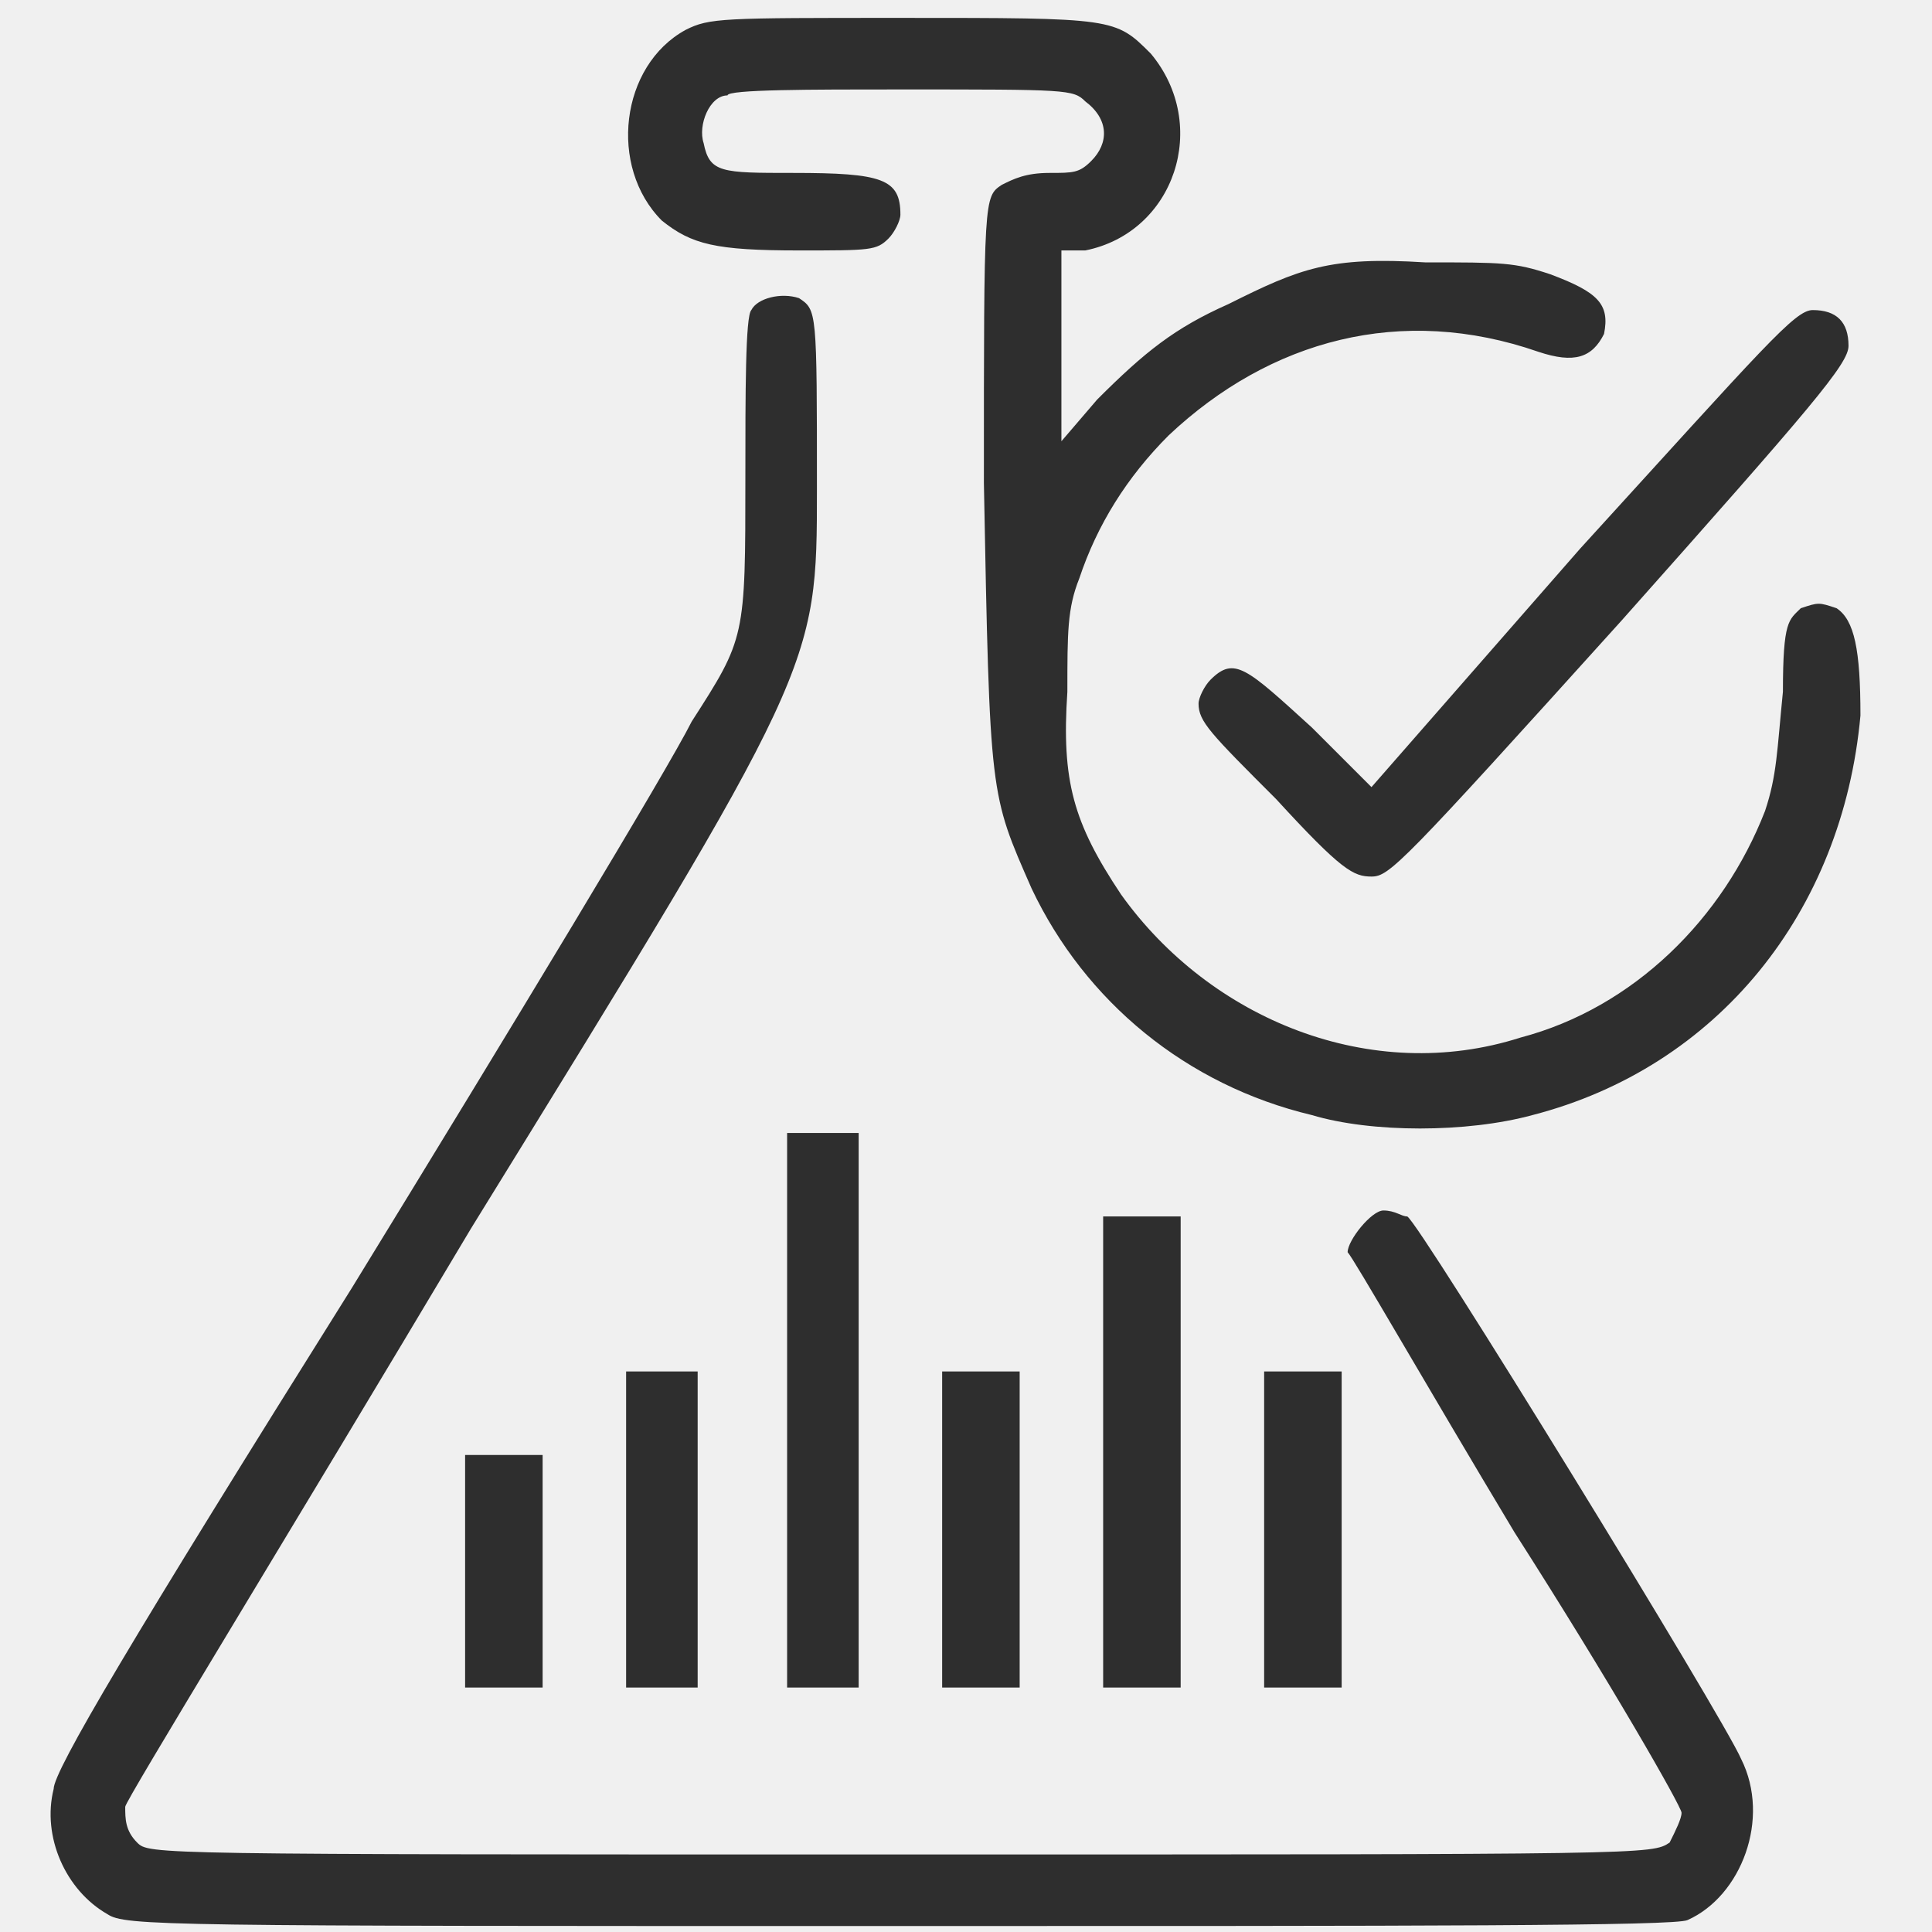
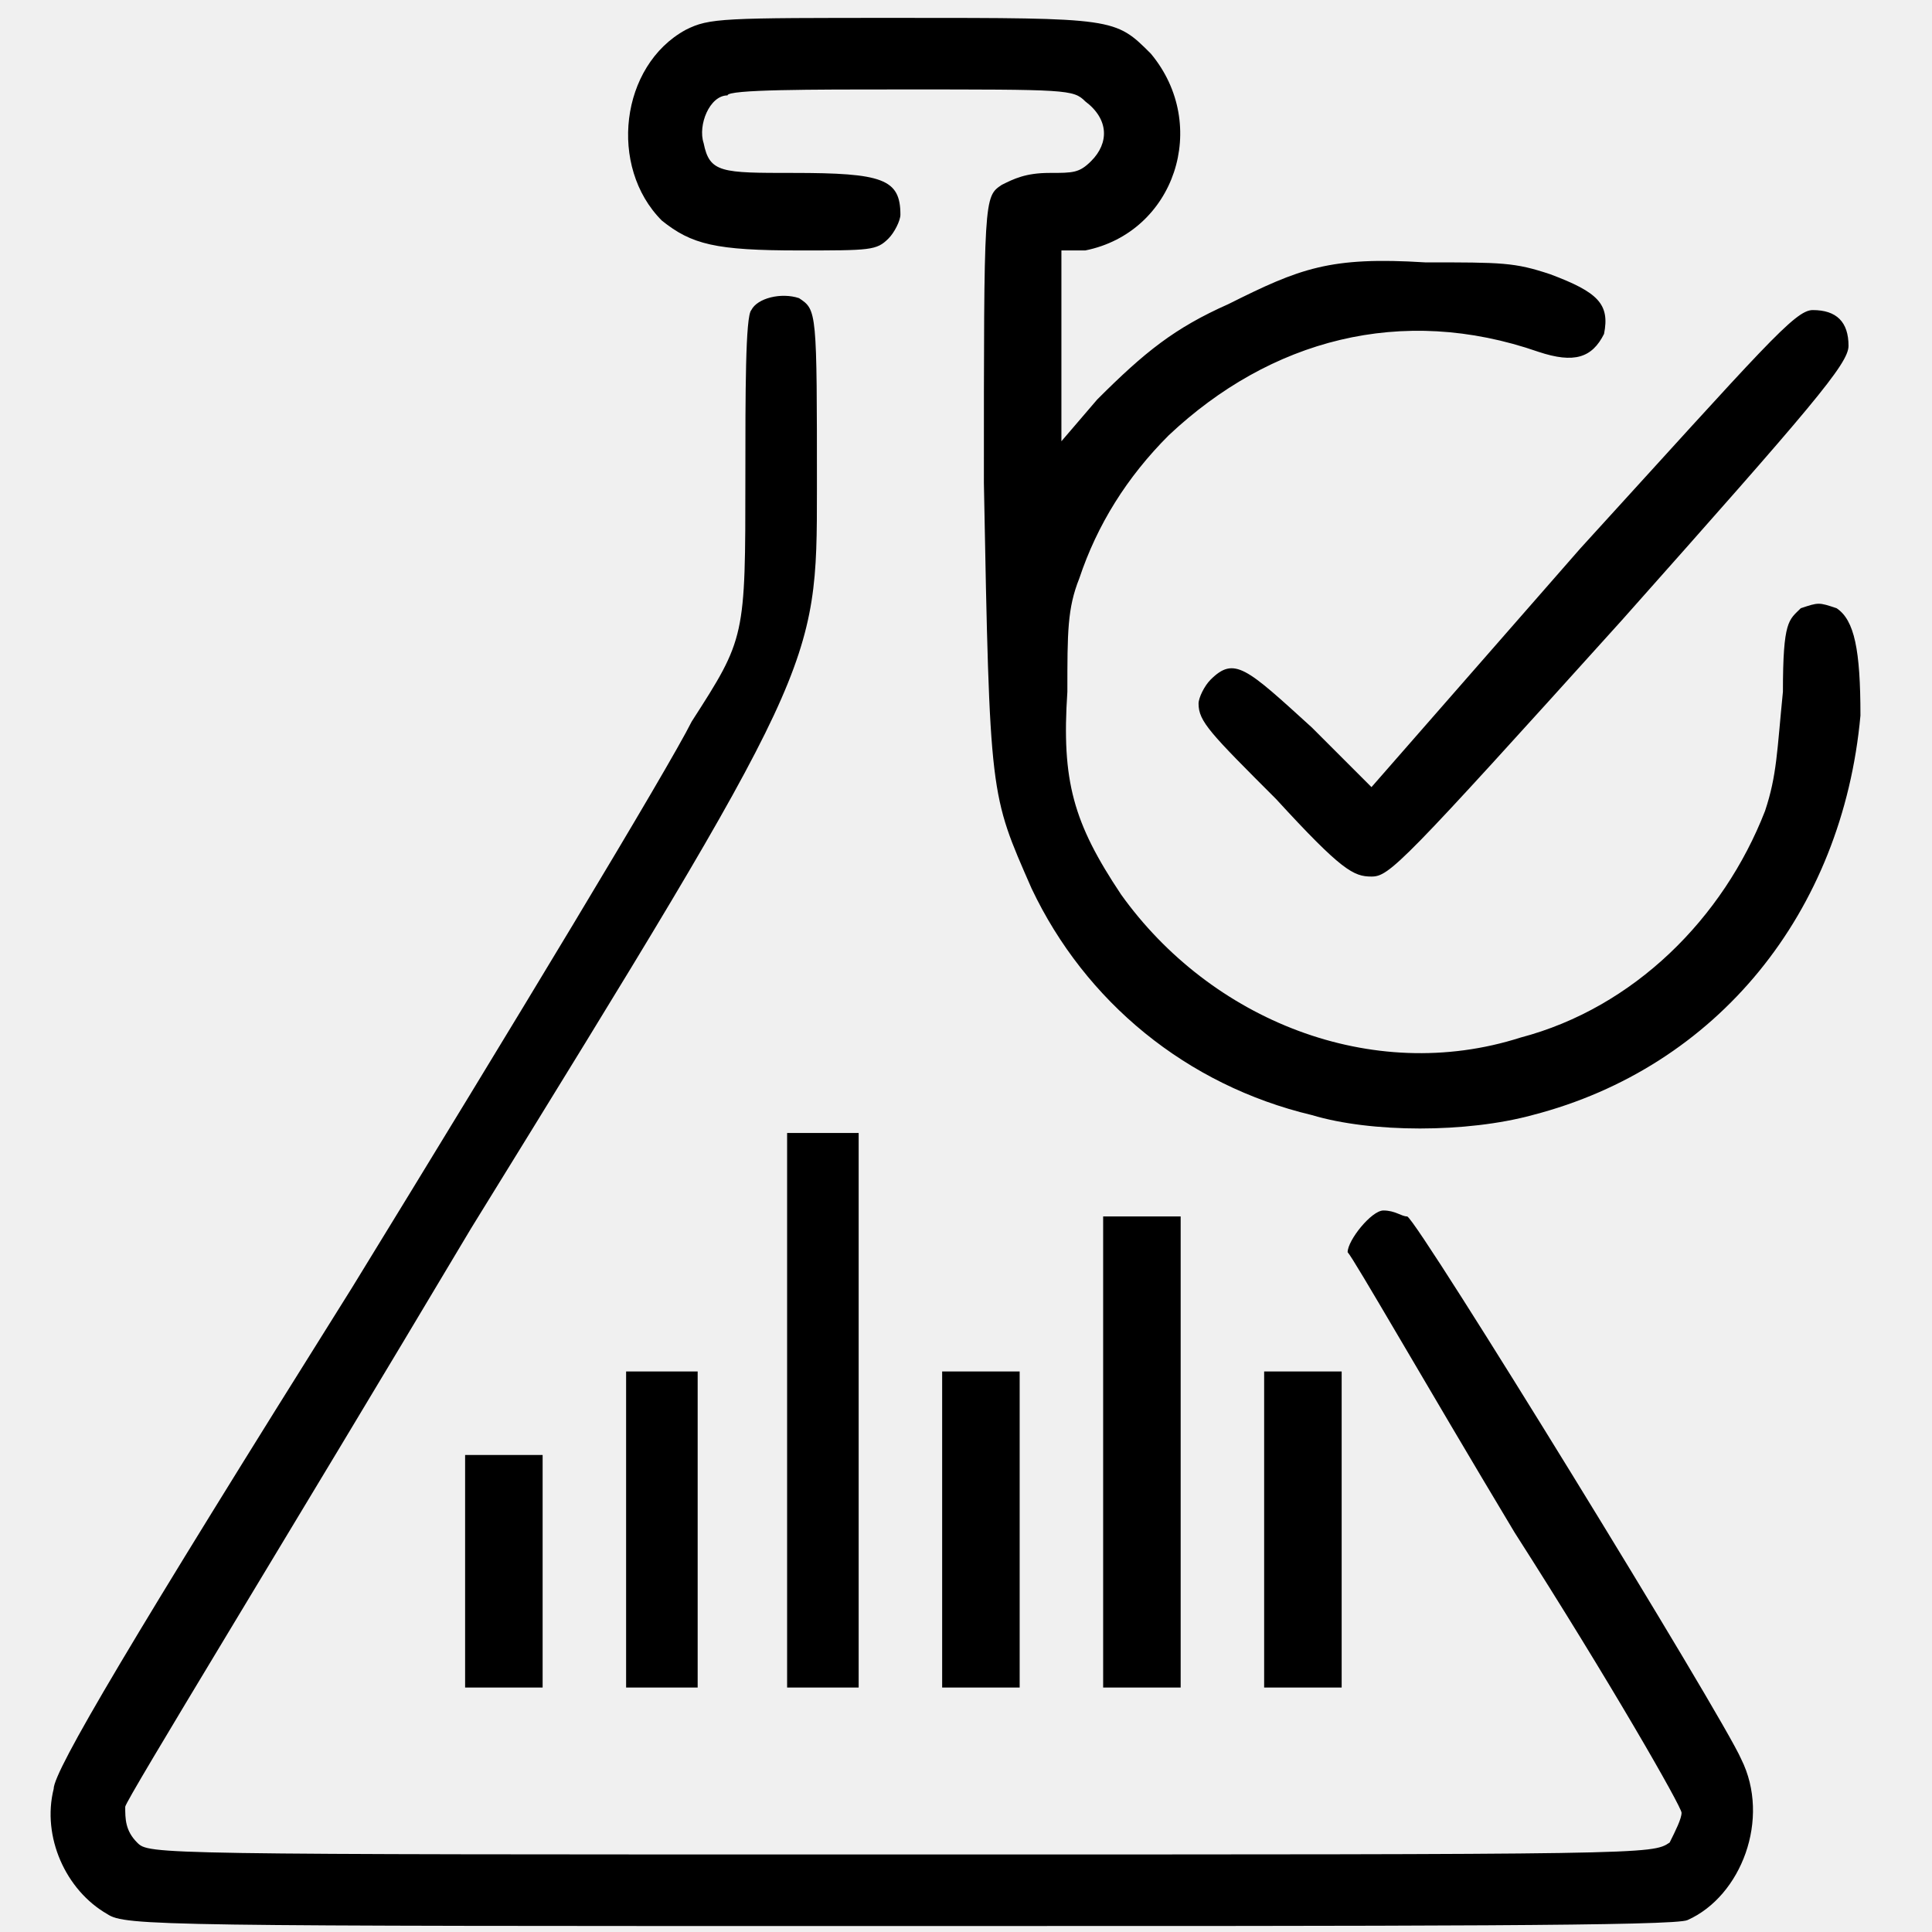
<svg xmlns="http://www.w3.org/2000/svg" version="1.0" width="324pt" height="324pt" viewBox="0 0 324 324" preserveAspectRatio="xMidYMid meet">
-   <path fill="#2e2e2e" stroke="none" d=" M18 321  C11 317 7 308 9 300  C9 297 22 275 59 216  C86 172 112 129 116 121  C125 107 125 107 125 80  C125 66 125 53 126 52  C127 50 131 49 134 50  C137 52 137 52 137 82  C137 112 137 112 79 206  C48 258 21 302 21 303  C21 305 21 307 23 309  C25 311 25 311 151 311  C277 311 277 311 280 309  C281 307 282 305 282 304  C282 303 270 282 254 257  C239 232 227 211 226 210  C226 208 230 203 232 203  C234 203 235 204 236 204  C238 205 289 288 292 295  C297 305 292 318 283 322  C281 323 239 323 151 323  C27 323 21 323 18 321  Z  M78 264  L78 244  L85 244  L91 244  L91 264  L91 283  L85 283  L78 283  L78 264  Z  M105 257  L105 230  L111 230  L117 230  L117 257  L117 283  L111 283  L105 283  L105 257  Z  M132 237  L132 190  L138 190  L144 190  L144 237  L144 283  L138 283  L132 283  L132 237  Z  M158 257  L158 230  L165 230  L171 230  L171 257  L171 283  L165 283  L158 283  L158 257  Z  M185 243  L185 204  L192 204  L198 204  L198 243  L198 283  L192 283  L185 283  L185 243  Z  M212 257  L212 230  L219 230  L225 230  L225 257  L225 283  L219 283  L212 283  L212 257  Z  M220 187  C199 182 182 168 173 149  C166 133 166 134 165 81  C165 33 165 33 168 31  C170 30 172 29 176 29  C180 29 181 29 183 27  C186 24 186 20 182 17  C180 15 179 15 151 15  C136 15 122 15 122 16  C119 16 117 21 118 24  C119 29 121 29 133 29  C148 29 151 30 151 36  C151 37 150 39 149 40  C147 42 146 42 134 42  C120 42 116 41 111 37  C102 28 104 11 115 5  C119 3 121 3 151 3  C187 3 187 3 193 9  C203 21 197 39 182 42  L178 42  L178 58  L178 74  L184 67  C192 59 197 55 206 51  C218 45 223 43 239 44  C252 44 254 44 260 46  C268 49 270 51 269 56  C267 60 264 61 258 59  C235 51 213 57 196 73  C189 80 184 88 181 97  C179 102 179 106 179 116  C178 131 180 138 188 150  C203 171 230 182 255 174  C274 169 289 154 296 136  C298 130 298 126 299 116  C299 104 300 104 302 102  C305 101 305 101 308 102  C311 104 312 109 312 120  C309 153 288 179 257 187  C246 190 230 190 220 187  Z  M214 134  C203 123 201 121 201 118  C201 117 202 115 203 114  C207 110 209 112 220 122  L230 132  L265 92  C296 58 301 52 304 52  C308 52 310 54 310 58  C310 61 304 68 272 104  C235 145 233 147 230 147  C227 147 225 146 214 134  Z  " />
+   <path stroke="none" d=" M18 321 C11 317 7 308 9 300 C9 297 22 275 59 216 C86 172 112 129 116 121 C125 107 125 107 125 80 C125 66 125 53 126 52 C127 50 131 49 134 50 C137 52 137 52 137 82 C137 112 137 112 79 206 C48 258 21 302 21 303 C21 305 21 307 23 309 C25 311 25 311 151 311 C277 311 277 311 280 309 C281 307 282 305 282 304 C282 303 270 282 254 257 C239 232 227 211 226 210 C226 208 230 203 232 203 C234 203 235 204 236 204 C238 205 289 288 292 295 C297 305 292 318 283 322 C281 323 239 323 151 323 C27 323 21 323 18 321 Z M78 264 L78 244 L85 244 L91 244 L91 264 L91 283 L85 283 L78 283 L78 264 Z M105 257 L105 230 L111 230 L117 230 L117 257 L117 283 L111 283 L105 283 L105 257 Z M132 237 L132 190 L138 190 L144 190 L144 237 L144 283 L138 283 L132 283 L132 237 Z M158 257 L158 230 L165 230 L171 230 L171 257 L171 283 L165 283 L158 283 L158 257 Z M185 243 L185 204 L192 204 L198 204 L198 243 L198 283 L192 283 L185 283 L185 243 Z M212 257 L212 230 L219 230 L225 230 L225 257 L225 283 L219 283 L212 283 L212 257 Z M220 187 C199 182 182 168 173 149 C166 133 166 134 165 81 C165 33 165 33 168 31 C170 30 172 29 176 29 C180 29 181 29 183 27 C186 24 186 20 182 17 C180 15 179 15 151 15 C136 15 122 15 122 16 C119 16 117 21 118 24 C119 29 121 29 133 29 C148 29 151 30 151 36 C151 37 150 39 149 40 C147 42 146 42 134 42 C120 42 116 41 111 37 C102 28 104 11 115 5 C119 3 121 3 151 3 C187 3 187 3 193 9 C203 21 197 39 182 42 L178 42 L178 58 L178 74 L184 67 C192 59 197 55 206 51 C218 45 223 43 239 44 C252 44 254 44 260 46 C268 49 270 51 269 56 C267 60 264 61 258 59 C235 51 213 57 196 73 C189 80 184 88 181 97 C179 102 179 106 179 116 C178 131 180 138 188 150 C203 171 230 182 255 174 C274 169 289 154 296 136 C298 130 298 126 299 116 C299 104 300 104 302 102 C305 101 305 101 308 102 C311 104 312 109 312 120 C309 153 288 179 257 187 C246 190 230 190 220 187 Z M214 134 C203 123 201 121 201 118 C201 117 202 115 203 114 C207 110 209 112 220 122 L230 132 L265 92 C296 58 301 52 304 52 C308 52 310 54 310 58 C310 61 304 68 272 104 C235 145 233 147 230 147 C227 147 225 146 214 134 Z " />
  <path fill="#ffffff" stroke="none" d=" " />
</svg>
